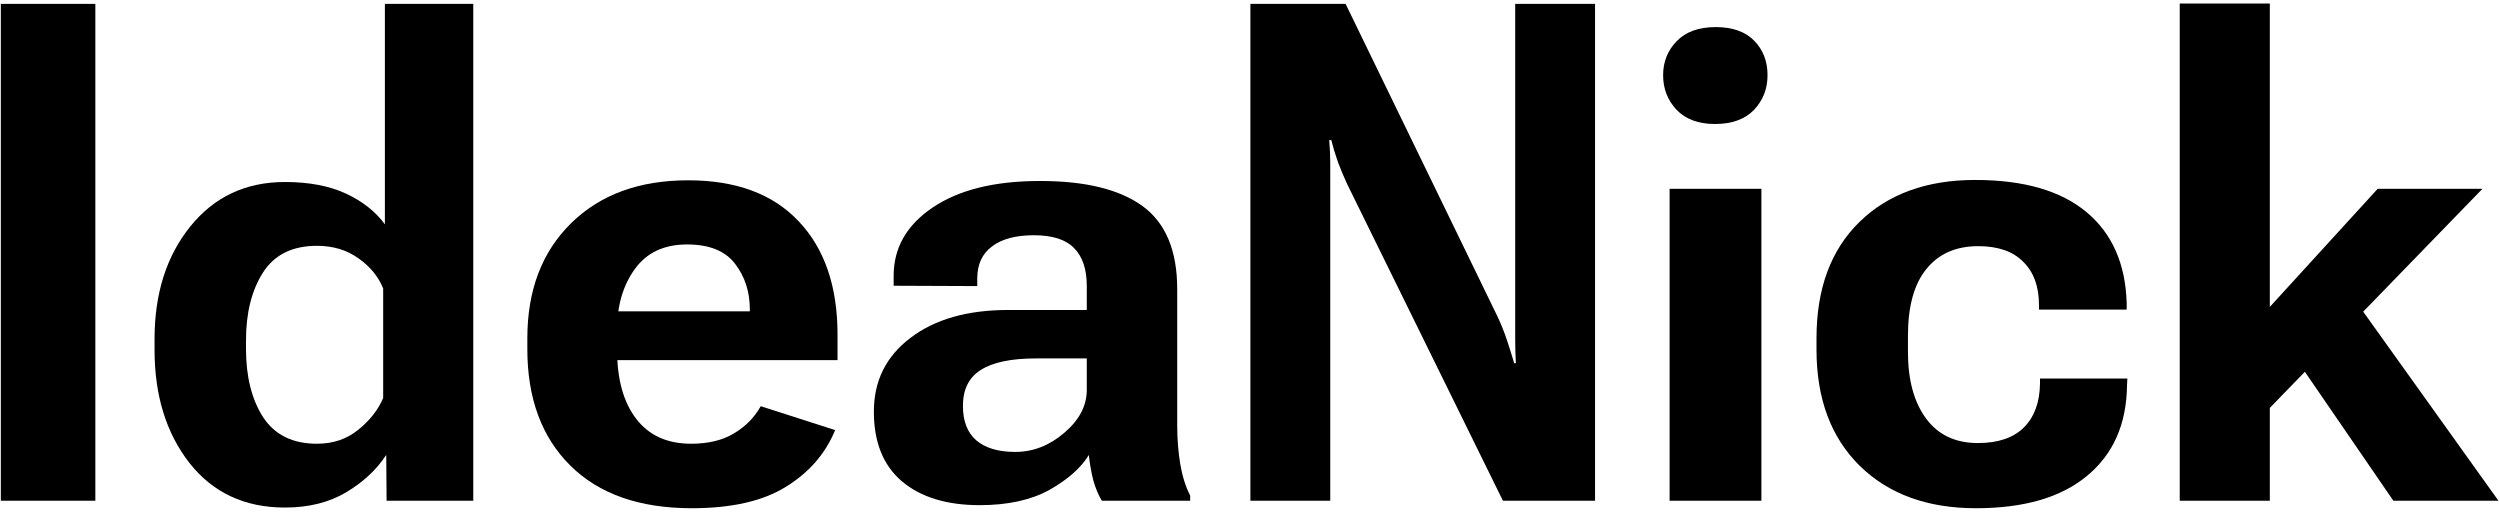
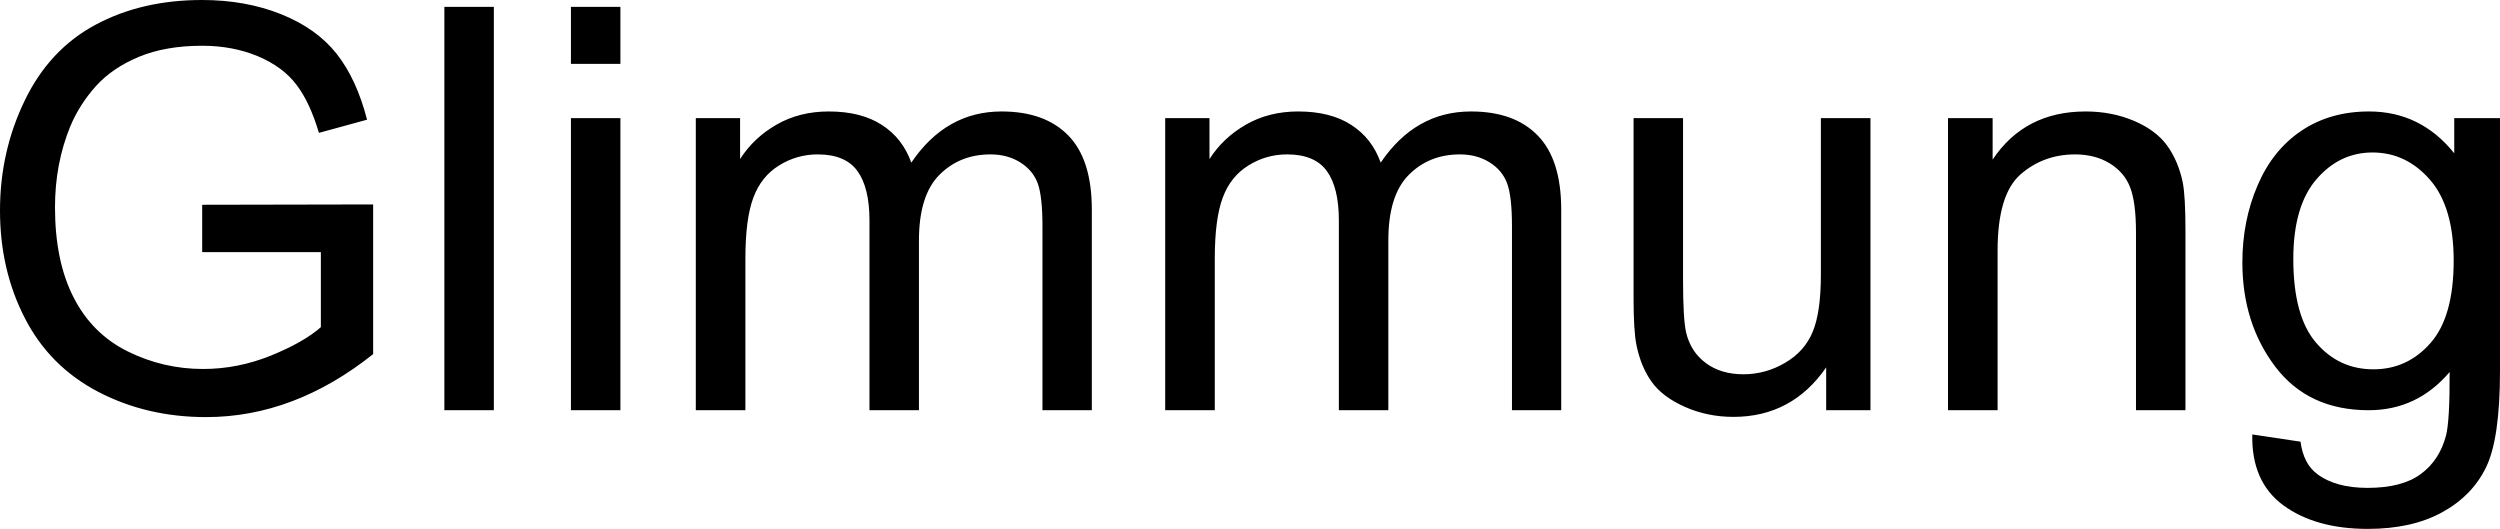
- <svg xmlns="http://www.w3.org/2000/svg" width="694" height="142" viewBox="0 0 694 142" fill="none">
-   <path d="M0.23 139H26.47V1.078H0.23V139Z" fill="black" />
-   <path d="M42.903 97.131C42.903 109.761 46.124 120.213 52.565 128.485C59.07 136.758 67.911 140.895 79.088 140.895C85.719 140.895 91.403 139.474 96.139 136.632C100.876 133.79 104.538 130.38 107.128 126.401H107.222L107.317 139H131.378V1.078H106.843V62.272C104.254 58.735 100.655 55.893 96.044 53.746C91.434 51.599 85.782 50.525 79.088 50.525C68.227 50.525 59.48 54.63 52.849 62.84C46.218 71.049 42.903 81.469 42.903 94.1V97.131ZM68.29 96.847V94.478C68.29 86.837 69.868 80.554 73.026 75.628C76.183 70.702 81.172 68.239 87.993 68.239C92.477 68.239 96.329 69.408 99.549 71.744C102.77 74.018 105.044 76.796 106.37 80.08V110.487C104.98 113.771 102.675 116.708 99.455 119.297C96.297 121.886 92.477 123.181 87.993 123.181C81.236 123.181 76.247 120.718 73.026 115.792C69.868 110.866 68.29 104.551 68.29 96.847Z" fill="black" />
-   <path d="M146.39 96.941C146.39 110.582 150.368 121.349 158.325 129.243C166.282 137.137 177.523 141.084 192.048 141.084C203.099 141.084 211.814 139.095 218.193 135.116C224.634 131.138 229.181 125.896 231.833 119.392L211.183 112.761C209.415 115.918 206.92 118.444 203.699 120.339C200.542 122.233 196.595 123.181 191.859 123.181C185.228 123.181 180.144 120.876 176.608 116.266C173.071 111.656 171.303 105.277 171.303 97.131V91.542C171.303 84.848 172.945 79.228 176.229 74.681C179.512 70.134 184.344 67.86 190.722 67.86C196.911 67.86 201.363 69.66 204.078 73.26C206.794 76.796 208.151 80.996 208.151 85.858V86.427H159.557V99.973H232.496V92.868C232.496 79.48 228.897 68.997 221.697 61.419C214.561 53.841 204.331 50.052 191.006 50.052C177.429 50.052 166.598 54.03 158.515 61.987C150.431 69.944 146.39 80.585 146.39 93.91V96.941Z" fill="black" />
-   <path d="M242.583 114.276C242.583 122.739 245.172 129.18 250.35 133.601C255.592 138.021 262.791 140.231 271.948 140.231C279.779 140.231 286.252 138.811 291.367 135.969C296.482 133.064 300.113 129.843 302.26 126.307C302.513 128.706 302.924 131.043 303.492 133.316C304.123 135.527 304.913 137.421 305.86 139H330.394V137.579C329.131 135.116 328.216 132.211 327.647 128.864C327.079 125.454 326.795 121.854 326.795 118.065V80.269C326.795 69.597 323.605 61.924 317.227 57.251C310.849 52.578 301.345 50.241 288.715 50.241C276.084 50.241 266.138 52.704 258.876 57.63C251.676 62.492 248.077 68.808 248.077 76.575V79.322L271.285 79.417V77.333C271.285 73.418 272.643 70.45 275.358 68.429C278.074 66.345 281.957 65.303 287.009 65.303C292.188 65.303 295.914 66.503 298.187 68.902C300.524 71.239 301.692 74.744 301.692 79.417V86.048H279.905C268.538 86.048 259.476 88.637 252.718 93.815C245.961 98.931 242.583 105.751 242.583 114.276ZM267.306 112.666C267.306 108.119 268.948 104.804 272.232 102.72C275.579 100.573 280.694 99.499 287.578 99.499H301.692V108.214C301.692 112.634 299.608 116.613 295.44 120.149C291.335 123.686 286.788 125.454 281.799 125.454C277.126 125.454 273.527 124.381 271.001 122.233C268.538 120.086 267.306 116.897 267.306 112.666Z" fill="black" />
-   <path d="M347.112 139H369.278V51.852C369.278 49.641 369.278 47.463 369.278 45.315C369.278 43.168 369.183 41.021 368.993 38.874H369.562C370.067 40.895 370.698 42.979 371.456 45.126C372.277 47.273 373.13 49.294 374.014 51.188L417.209 139H442.785V1.078H420.619V87.469C420.619 89.616 420.619 91.858 420.619 94.194C420.619 96.468 420.683 98.678 420.809 100.825H420.335C419.767 98.868 419.104 96.752 418.346 94.478C417.588 92.205 416.736 90.058 415.788 88.037L373.54 1.078H347.112V139Z" fill="black" />
-   <path d="M463.481 139H488.963V52.42H463.481V139ZM461.681 20.876C461.681 24.602 462.913 27.791 465.376 30.443C467.902 33.096 471.47 34.422 476.08 34.422C480.753 34.422 484.353 33.127 486.879 30.538C489.405 27.886 490.668 24.665 490.668 20.876C490.668 17.024 489.436 13.835 486.973 11.309C484.511 8.783 480.943 7.52 476.269 7.52C471.596 7.52 467.997 8.814 465.471 11.403C462.944 13.992 461.681 17.15 461.681 20.876Z" fill="black" />
-   <path d="M504.259 97.036C504.259 110.677 508.269 121.444 516.289 129.338C524.31 137.169 535.045 141.084 548.496 141.084C561.884 141.084 572.178 138.084 579.377 132.085C586.64 126.086 590.334 117.718 590.46 106.982L590.555 105.088H566.305V106.414C566.242 111.656 564.758 115.729 561.853 118.634C558.948 121.539 554.685 122.991 549.065 122.991C542.813 122.991 538.013 120.718 534.666 116.171C531.319 111.624 529.646 105.467 529.646 97.699V93.247C529.646 85.037 531.351 78.849 534.761 74.681C538.171 70.45 542.971 68.334 549.16 68.334C554.654 68.334 558.822 69.787 561.663 72.691C564.568 75.533 566.021 79.543 566.021 84.722V85.953H590.366V84.153C590.05 73.228 586.324 64.797 579.188 58.861C572.052 52.925 561.758 49.957 548.307 49.957C534.856 49.957 524.152 53.841 516.195 61.608C508.238 69.376 504.259 80.143 504.259 93.91V97.036Z" fill="black" />
-   <path d="M605.094 139H630.102V113.234L689.116 52.42H660.035L630.102 85.195V0.983H605.094V139ZM664.393 139H693.568L649.994 78.091L634.364 95.236L664.393 139Z" fill="black" />
+ <svg xmlns="http://www.w3.org/2000/svg" viewBox="0 8.86 221.83 46.93" data-asc="0.9052734375" width="221.83" height="46.93">
+   <defs />
+   <g>
+     <g>
+       <g transform="translate(0, 0)">
+         <path d="M17.94 31.23L17.94 27.03L33.11 27.00L33.11 40.28Q29.61 43.07 25.90 44.47Q22.19 45.87 18.29 45.87Q13.01 45.87 8.70 43.62Q4.39 41.36 2.20 37.08Q0 32.81 0 27.54Q0 22.31 2.19 17.79Q4.37 13.26 8.47 11.06Q12.57 8.86 17.92 8.86Q21.80 8.86 24.94 10.12Q28.08 11.38 29.86 13.62Q31.64 15.87 32.57 19.48L28.30 20.65Q27.49 17.92 26.29 16.36Q25.10 14.79 22.88 13.85Q20.65 12.92 17.94 12.92Q14.70 12.92 12.33 13.90Q9.96 14.89 8.51 16.50Q7.06 18.12 6.25 20.04Q4.88 23.36 4.88 27.25Q4.88 32.03 6.53 35.25Q8.18 38.48 11.33 40.04Q14.48 41.60 18.02 41.60Q21.09 41.60 24.02 40.42Q26.95 39.23 28.47 37.89L28.47 31.23L17.94 31.23ZM39.43 45.26L39.43 9.47L43.82 9.47L43.82 45.26L39.43 45.26ZM50.66 14.53L50.66 9.47L55.05 9.47L55.05 14.53L50.66 14.53M50.66 45.26L50.66 19.34L55.05 19.34L55.05 45.26L50.66 45.26ZM61.74 45.26L61.74 19.34L65.67 19.34L65.67 22.97Q66.89 21.07 68.92 19.91Q70.95 18.75 73.54 18.75Q76.42 18.75 78.26 19.95Q80.10 21.14 80.86 23.29Q83.94 18.75 88.87 18.75Q92.72 18.75 94.80 20.89Q96.88 23.02 96.88 27.47L96.88 45.26L92.50 45.26L92.50 28.93Q92.50 26.29 92.08 25.13Q91.65 23.97 90.53 23.27Q89.40 22.56 87.89 22.56Q85.16 22.56 83.35 24.38Q81.54 26.20 81.54 30.20L81.54 45.26L77.15 45.26L77.15 28.42Q77.15 25.49 76.07 24.02Q75 22.56 72.56 22.56Q70.70 22.56 69.13 23.54Q67.55 24.51 66.85 26.39Q66.14 28.27 66.14 31.81L66.14 45.26L61.74 45.26ZM103.39 45.26L103.39 19.34L107.32 19.34L107.32 22.97Q108.54 21.07 110.57 19.91Q112.60 18.75 115.19 18.75Q118.07 18.75 119.91 19.95Q121.75 21.14 122.51 23.29Q125.59 18.75 130.52 18.75Q134.38 18.75 136.45 20.89Q138.53 23.02 138.53 27.47L138.53 45.26L134.16 45.26L134.16 28.93Q134.16 26.29 133.73 25.13Q133.30 23.97 132.18 23.27Q131.05 22.56 129.54 22.56Q126.81 22.56 125 24.38Q123.19 26.20 123.19 30.20L123.19 45.26L118.80 45.26L118.80 28.42Q118.80 25.49 117.72 24.02Q116.65 22.56 114.21 22.56Q112.35 22.56 110.78 23.54Q109.20 24.51 108.50 26.39Q107.79 28.27 107.79 31.81L107.79 45.26L103.39 45.26ZM162.04 45.26L162.04 41.46Q159.01 45.85 153.81 45.85Q151.51 45.85 149.52 44.97Q147.53 44.09 146.57 42.76Q145.61 41.43 145.21 39.50Q144.95 38.21 144.95 35.40L144.95 19.34L149.34 19.34L149.34 33.72Q149.34 37.16 149.61 38.35Q150.02 40.09 151.37 41.08Q152.71 42.07 154.69 42.07Q156.67 42.07 158.40 41.05Q160.13 40.04 160.85 38.29Q161.57 36.55 161.57 33.23L161.57 19.34L165.97 19.34L165.97 45.26L162.04 45.26ZM172.85 45.26L172.85 19.34L176.81 19.34L176.81 23.02Q179.66 18.75 185.06 18.75Q187.40 18.75 189.37 19.59Q191.33 20.43 192.31 21.80Q193.29 23.17 193.68 25.05Q193.92 26.27 193.92 29.32L193.92 45.26L189.53 45.26L189.53 29.49Q189.53 26.81 189.01 25.48Q188.50 24.15 187.19 23.35Q185.89 22.56 184.13 22.56Q181.32 22.56 179.28 24.34Q177.25 26.12 177.25 31.10L177.25 45.26L172.85 45.26ZM199.85 47.41L204.13 48.05Q204.39 50.02 205.62 50.93Q207.25 52.15 210.08 52.15Q213.13 52.15 214.79 50.93Q216.46 49.71 217.04 47.51Q217.38 46.17 217.36 41.87Q214.48 45.26 210.18 45.26Q204.83 45.26 201.90 41.41Q198.97 37.55 198.97 32.15Q198.97 28.44 200.32 25.31Q201.66 22.17 204.21 20.46Q206.76 18.75 210.21 18.75Q214.79 18.75 217.77 22.46L217.77 19.34L221.83 19.34L221.83 41.75Q221.83 47.80 220.59 50.33Q219.36 52.86 216.69 54.32Q214.01 55.79 210.11 55.79Q205.47 55.79 202.61 53.70Q199.76 51.61 199.85 47.41M203.49 31.84Q203.49 36.94 205.52 39.28Q207.54 41.63 210.60 41.63Q213.62 41.63 215.67 39.29Q217.72 36.96 217.72 31.98Q217.72 27.22 215.61 24.80Q213.50 22.39 210.52 22.39Q207.59 22.39 205.54 24.77Q203.49 27.15 203.49 31.84Z" />
+       </g>
+       <g transform="translate(0, 60.5957)">
+         <path d="" />
+       </g>
+     </g>
+   </g>
</svg>
